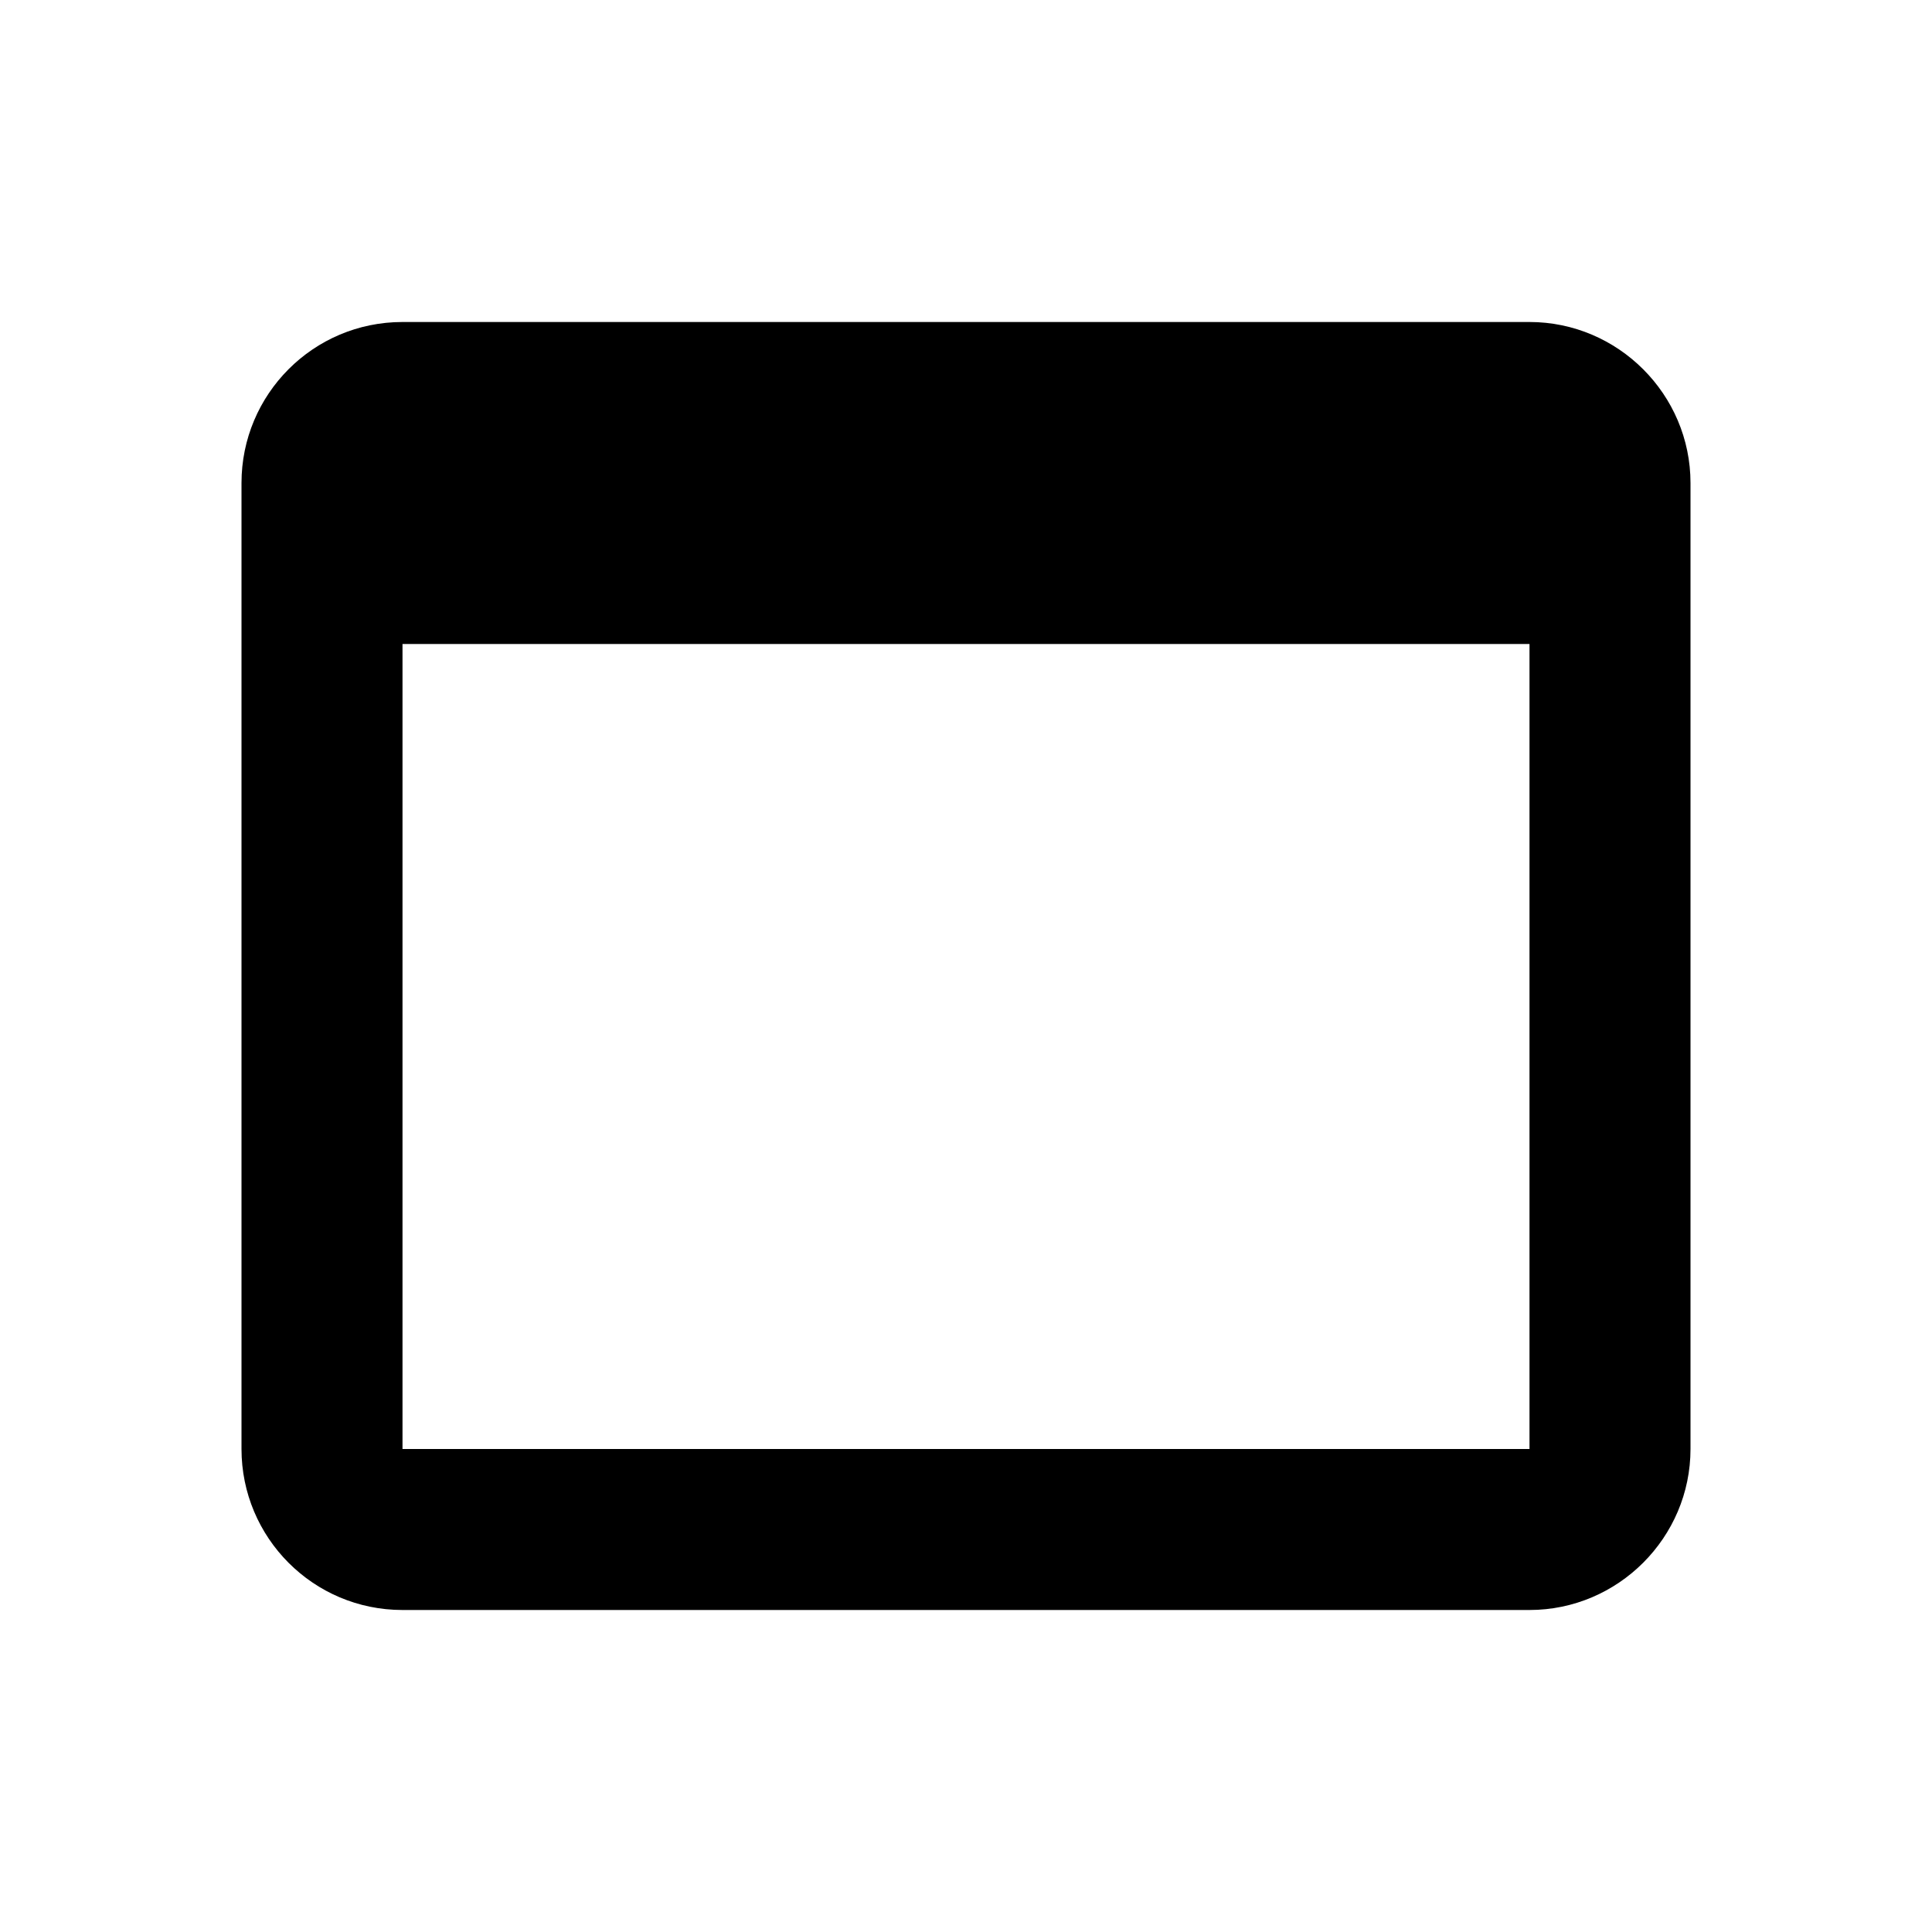
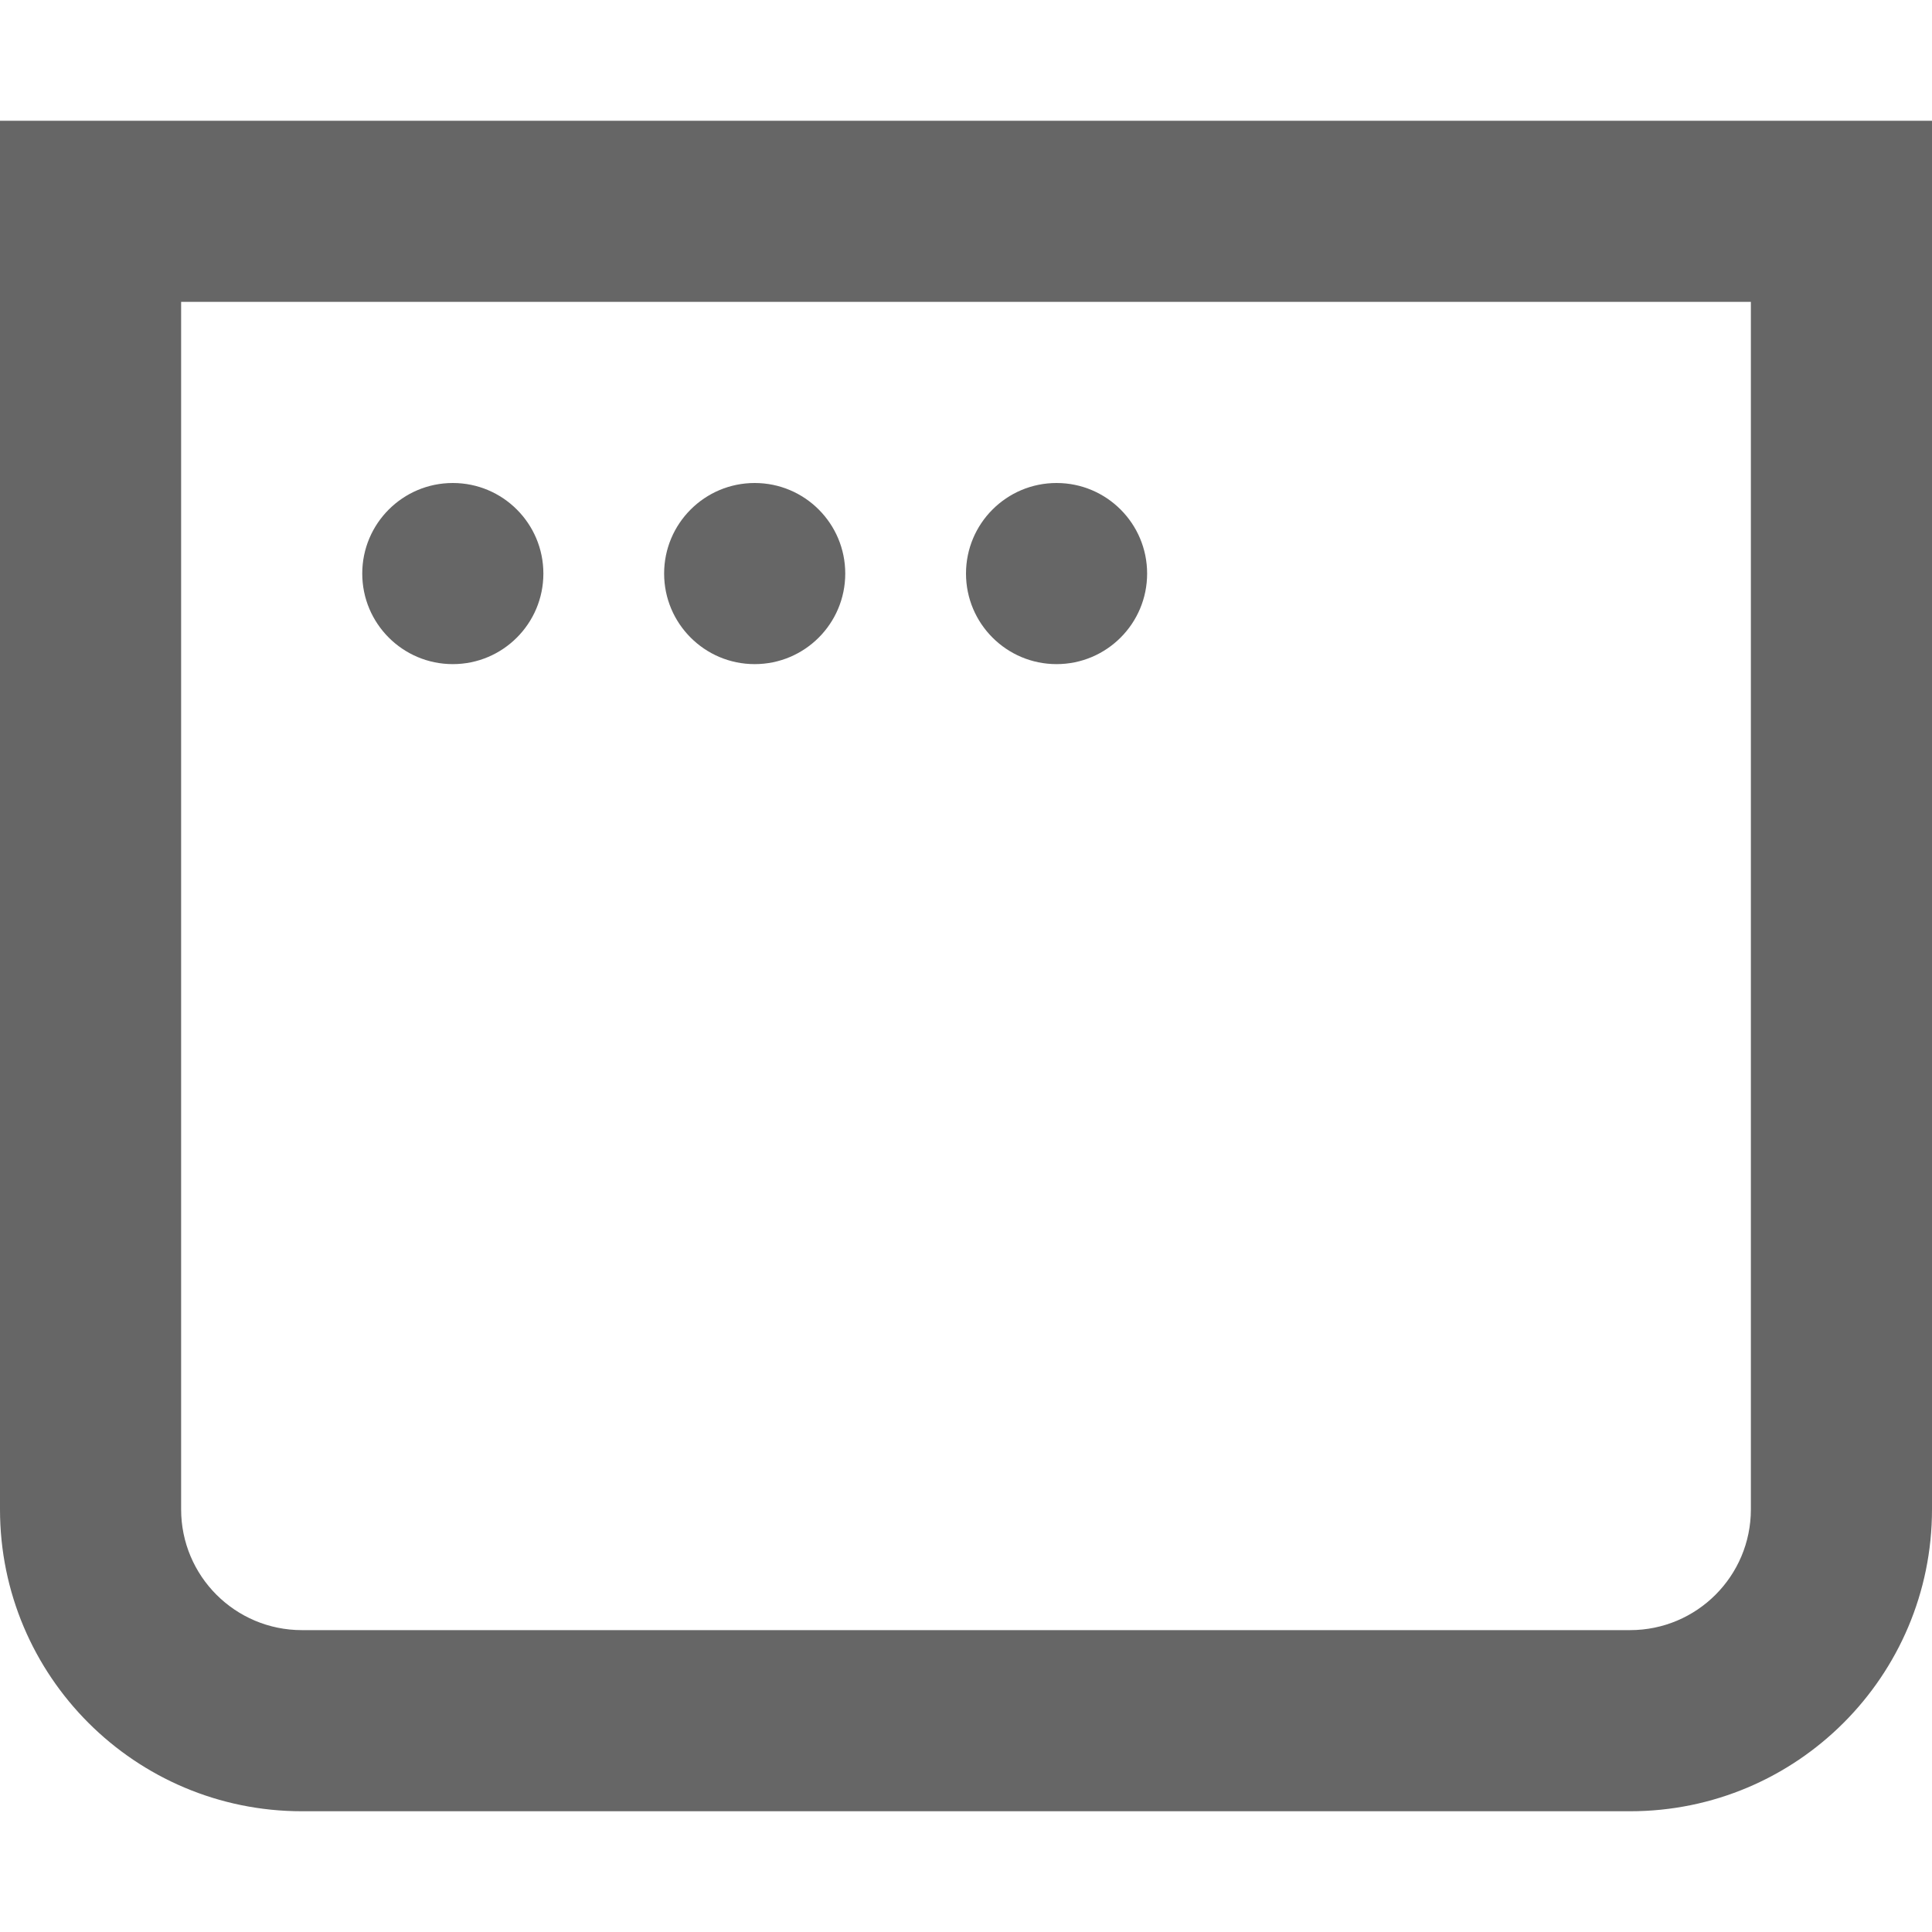
- <svg xmlns="http://www.w3.org/2000/svg" width="24" height="24" viewBox="0 0 24 24">
-   <path fill="none" d="M0 0h24v24H0z" />
-   <path d="M19 4H5c-1.11 0-2 .9-2 2v12c0 1.1.89 2 2 2h14c1.1 0 2-.9 2-2V6c0-1.1-.9-2-2-2zm0 14H5V8h14v10z" />
+ <svg xmlns="http://www.w3.org/2000/svg" fill="none" viewBox="0 0 16 16">
+   <path fill-rule="evenodd" clip-rule="evenodd" d="M1.5 2.5h13v10a1 1 0 0 1-1 1h-11a1 1 0 0 1-1-1zM0 1h16v11.5a2.5 2.5 0 0 1-2.5 2.5h-11A2.5 2.5 0 0 1 0 12.5zm3.75 4.5a.75.75 0 1 0 0-1.5.75.75 0 0 0 0 1.5M7 4.75a.75.75 0 1 1-1.5 0 .75.75 0 0 1 1.5 0m1.75.75a.75.75 0 1 0 0-1.5.75.75 0 0 0 0 1.5" fill="#666" />
</svg>
